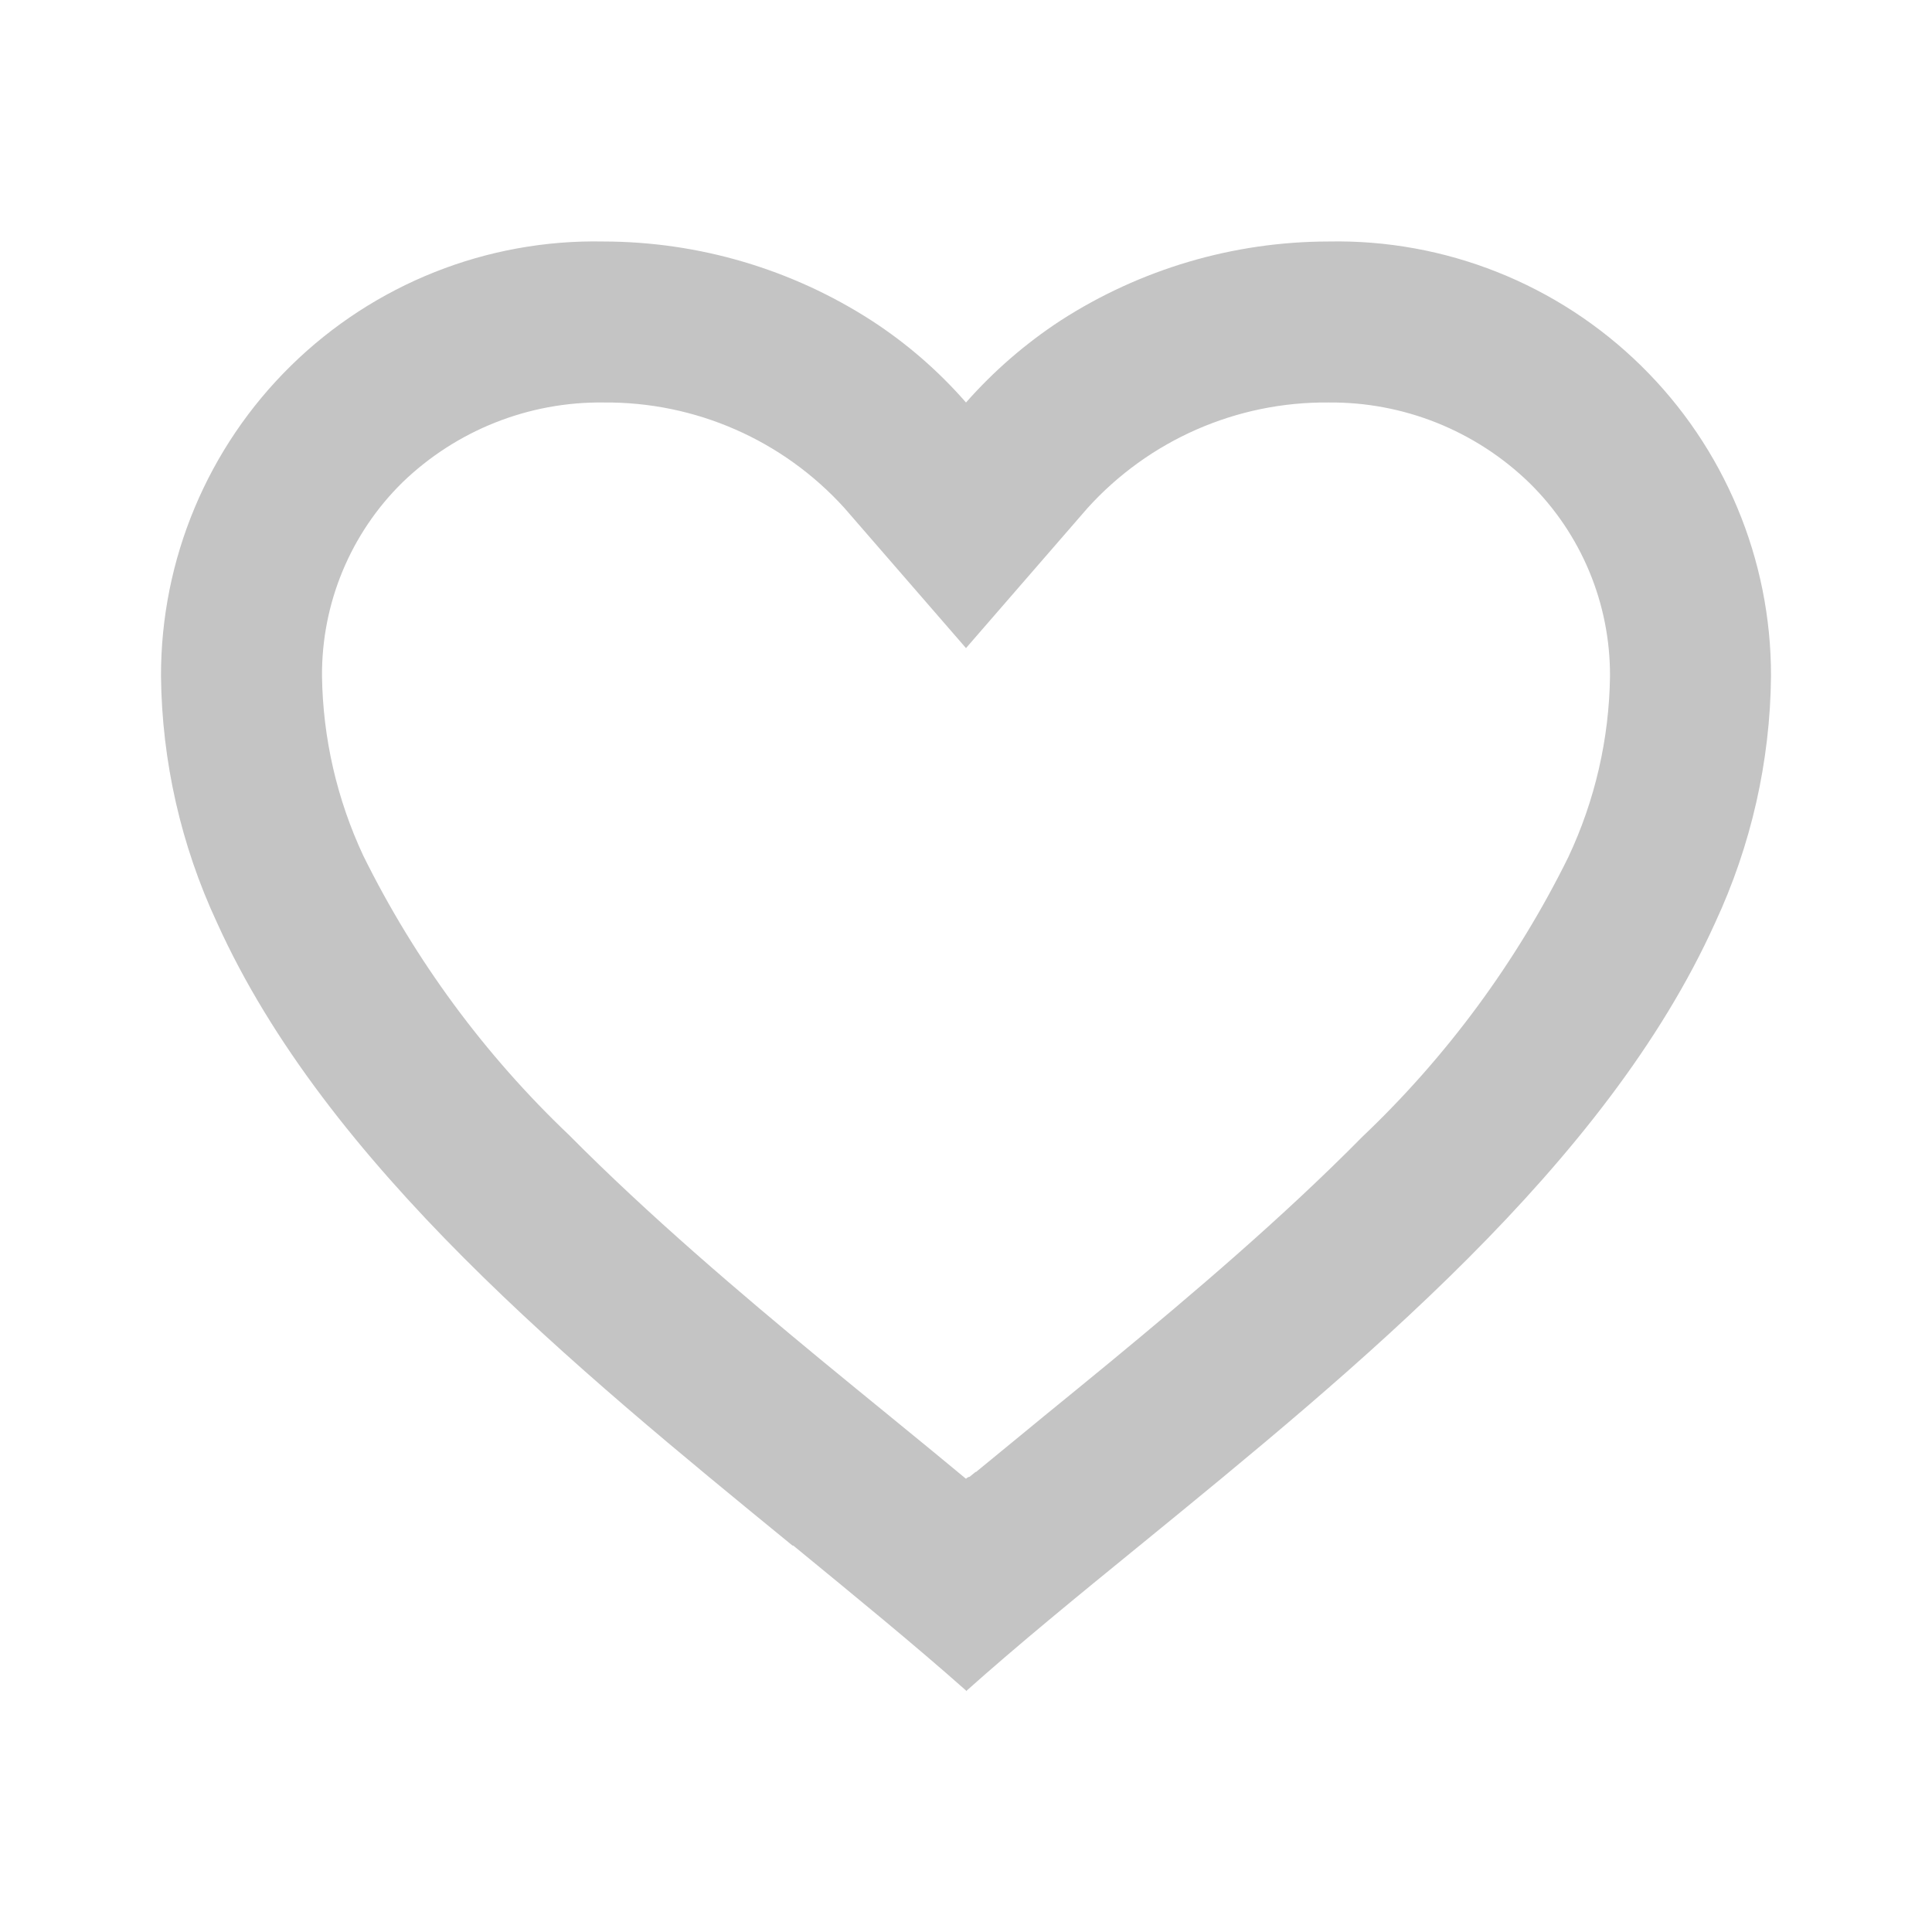
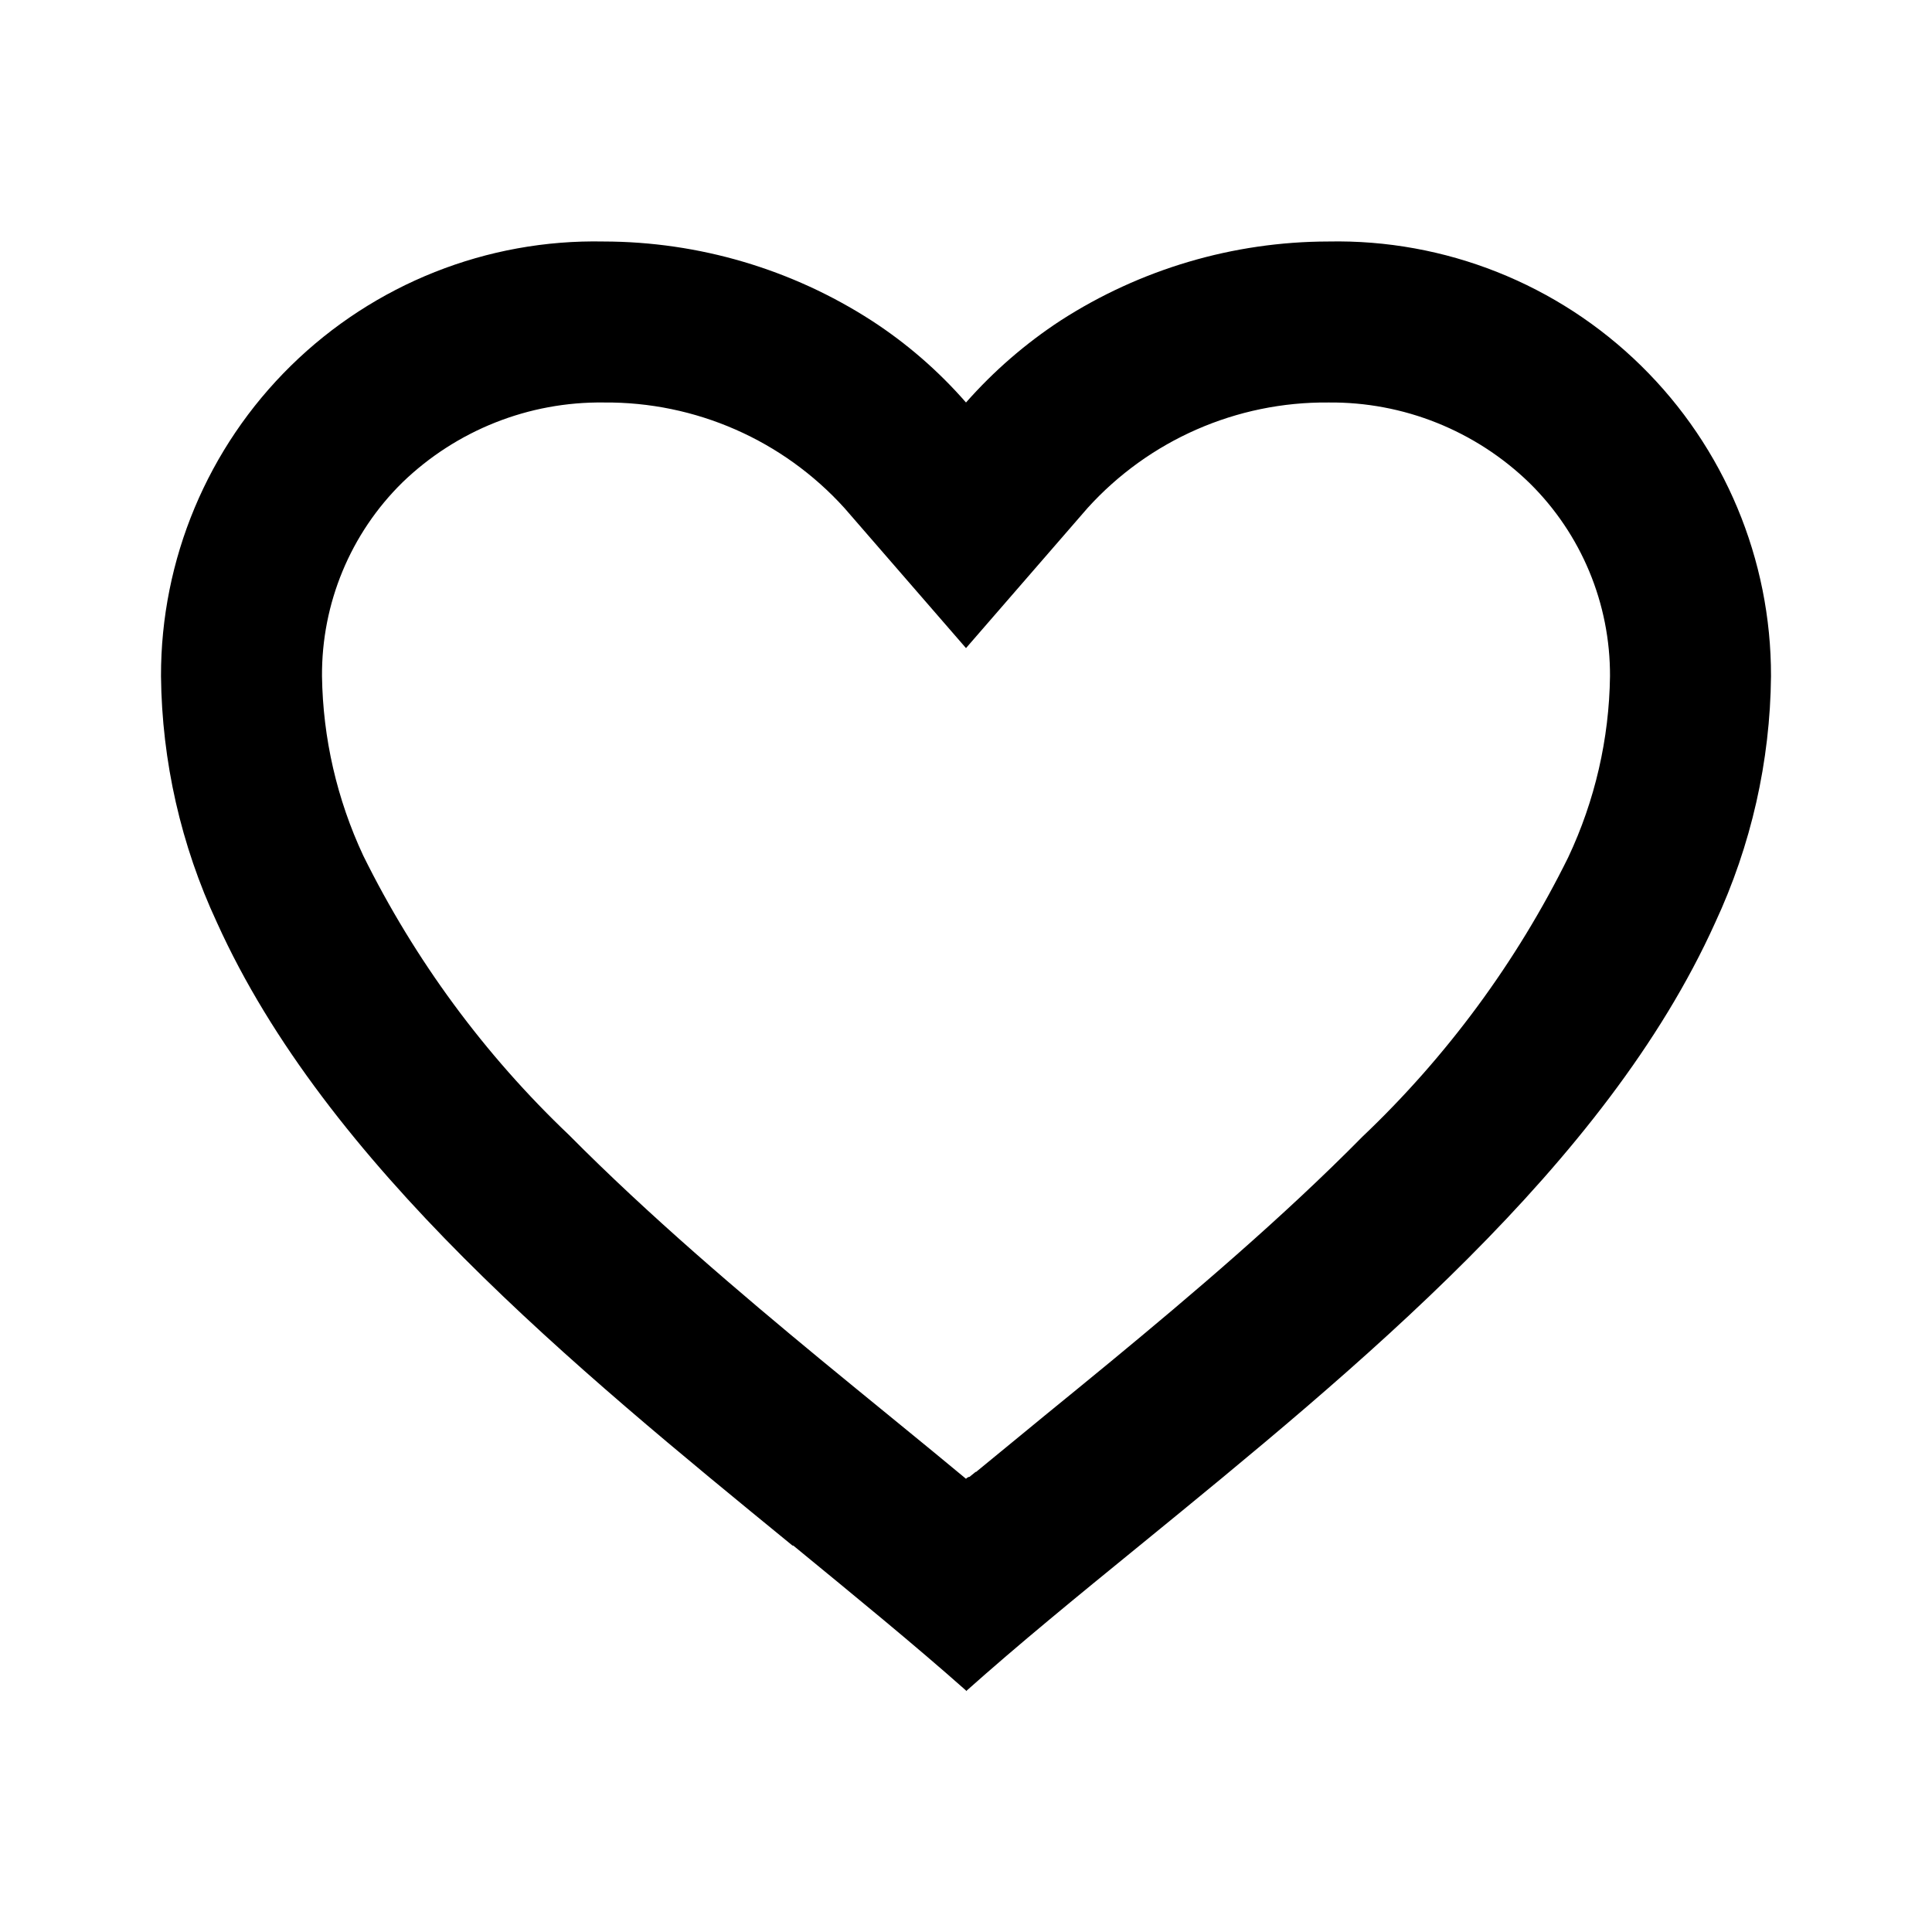
- <svg xmlns="http://www.w3.org/2000/svg" width="24" height="24" viewBox="0 0 24 24" fill="none">
-   <path d="M12 21C11.355 20.428 10.626 19.833 9.855 19.2H9.845C7.13 16.98 4.053 14.468 2.694 11.458C2.248 10.5 2.011 9.457 2 8.4C1.997 6.949 2.579 5.559 3.614 4.543C4.649 3.527 6.05 2.97 7.5 3C8.681 3.002 9.836 3.343 10.828 3.983C11.264 4.266 11.658 4.608 12 5C12.344 4.61 12.738 4.268 13.173 3.983C14.165 3.343 15.32 3.002 16.5 3C17.95 2.97 19.351 3.527 20.386 4.543C21.421 5.559 22.003 6.949 22 8.4C21.99 9.459 21.753 10.503 21.306 11.463C19.947 14.473 16.871 16.984 14.156 19.2L14.146 19.208C13.374 19.837 12.646 20.432 12.001 21.008L12 21ZM7.5 5C6.569 4.988 5.67 5.345 5 5.992C4.354 6.626 3.994 7.495 4 8.4C4.011 9.171 4.186 9.93 4.512 10.628C5.154 11.927 6.019 13.102 7.069 14.1C8.06 15.1 9.2 16.068 10.186 16.882C10.459 17.107 10.737 17.334 11.015 17.561L11.19 17.704C11.457 17.922 11.733 18.148 12 18.37L12.013 18.358L12.019 18.353H12.025L12.034 18.346H12.039H12.044L12.062 18.331L12.103 18.298L12.11 18.292L12.121 18.284H12.127L12.136 18.276L12.8 17.731L12.974 17.588C13.255 17.359 13.533 17.132 13.806 16.907C14.792 16.093 15.933 15.126 16.924 14.121C17.974 13.124 18.84 11.948 19.481 10.65C19.813 9.946 19.99 9.178 20 8.4C20.004 7.498 19.643 6.632 19 6C18.331 5.35 17.433 4.99 16.5 5C15.362 4.99 14.274 5.467 13.51 6.311L12 8.051L10.49 6.311C9.726 5.467 8.638 4.99 7.5 5Z" fill="#C4C4C4" />
+ <svg xmlns="http://www.w3.org/2000/svg" width="24" height="24" viewBox="0 0 24 24" fill="currentColor">
+   <path d="M12 21C11.355 20.428 10.626 19.833 9.855 19.2H9.845C7.13 16.98 4.053 14.468 2.694 11.458C2.248 10.5 2.011 9.457 2 8.4C1.997 6.949 2.579 5.559 3.614 4.543C4.649 3.527 6.05 2.97 7.5 3C8.681 3.002 9.836 3.343 10.828 3.983C11.264 4.266 11.658 4.608 12 5C12.344 4.61 12.738 4.268 13.173 3.983C14.165 3.343 15.32 3.002 16.5 3C17.95 2.97 19.351 3.527 20.386 4.543C21.421 5.559 22.003 6.949 22 8.4C21.99 9.459 21.753 10.503 21.306 11.463C19.947 14.473 16.871 16.984 14.156 19.2L14.146 19.208C13.374 19.837 12.646 20.432 12.001 21.008L12 21ZM7.5 5C6.569 4.988 5.67 5.345 5 5.992C4.354 6.626 3.994 7.495 4 8.4C4.011 9.171 4.186 9.93 4.512 10.628C5.154 11.927 6.019 13.102 7.069 14.1C8.06 15.1 9.2 16.068 10.186 16.882C10.459 17.107 10.737 17.334 11.015 17.561L11.19 17.704C11.457 17.922 11.733 18.148 12 18.37L12.013 18.358L12.019 18.353H12.025L12.034 18.346H12.039H12.044L12.062 18.331L12.103 18.298L12.11 18.292L12.121 18.284H12.127L12.136 18.276L12.8 17.731L12.974 17.588C13.255 17.359 13.533 17.132 13.806 16.907C14.792 16.093 15.933 15.126 16.924 14.121C17.974 13.124 18.84 11.948 19.481 10.65C19.813 9.946 19.99 9.178 20 8.4C20.004 7.498 19.643 6.632 19 6C18.331 5.35 17.433 4.99 16.5 5C15.362 4.99 14.274 5.467 13.51 6.311L12 8.051L10.49 6.311C9.726 5.467 8.638 4.99 7.5 5Z" fill="currentColor" />
</svg>
